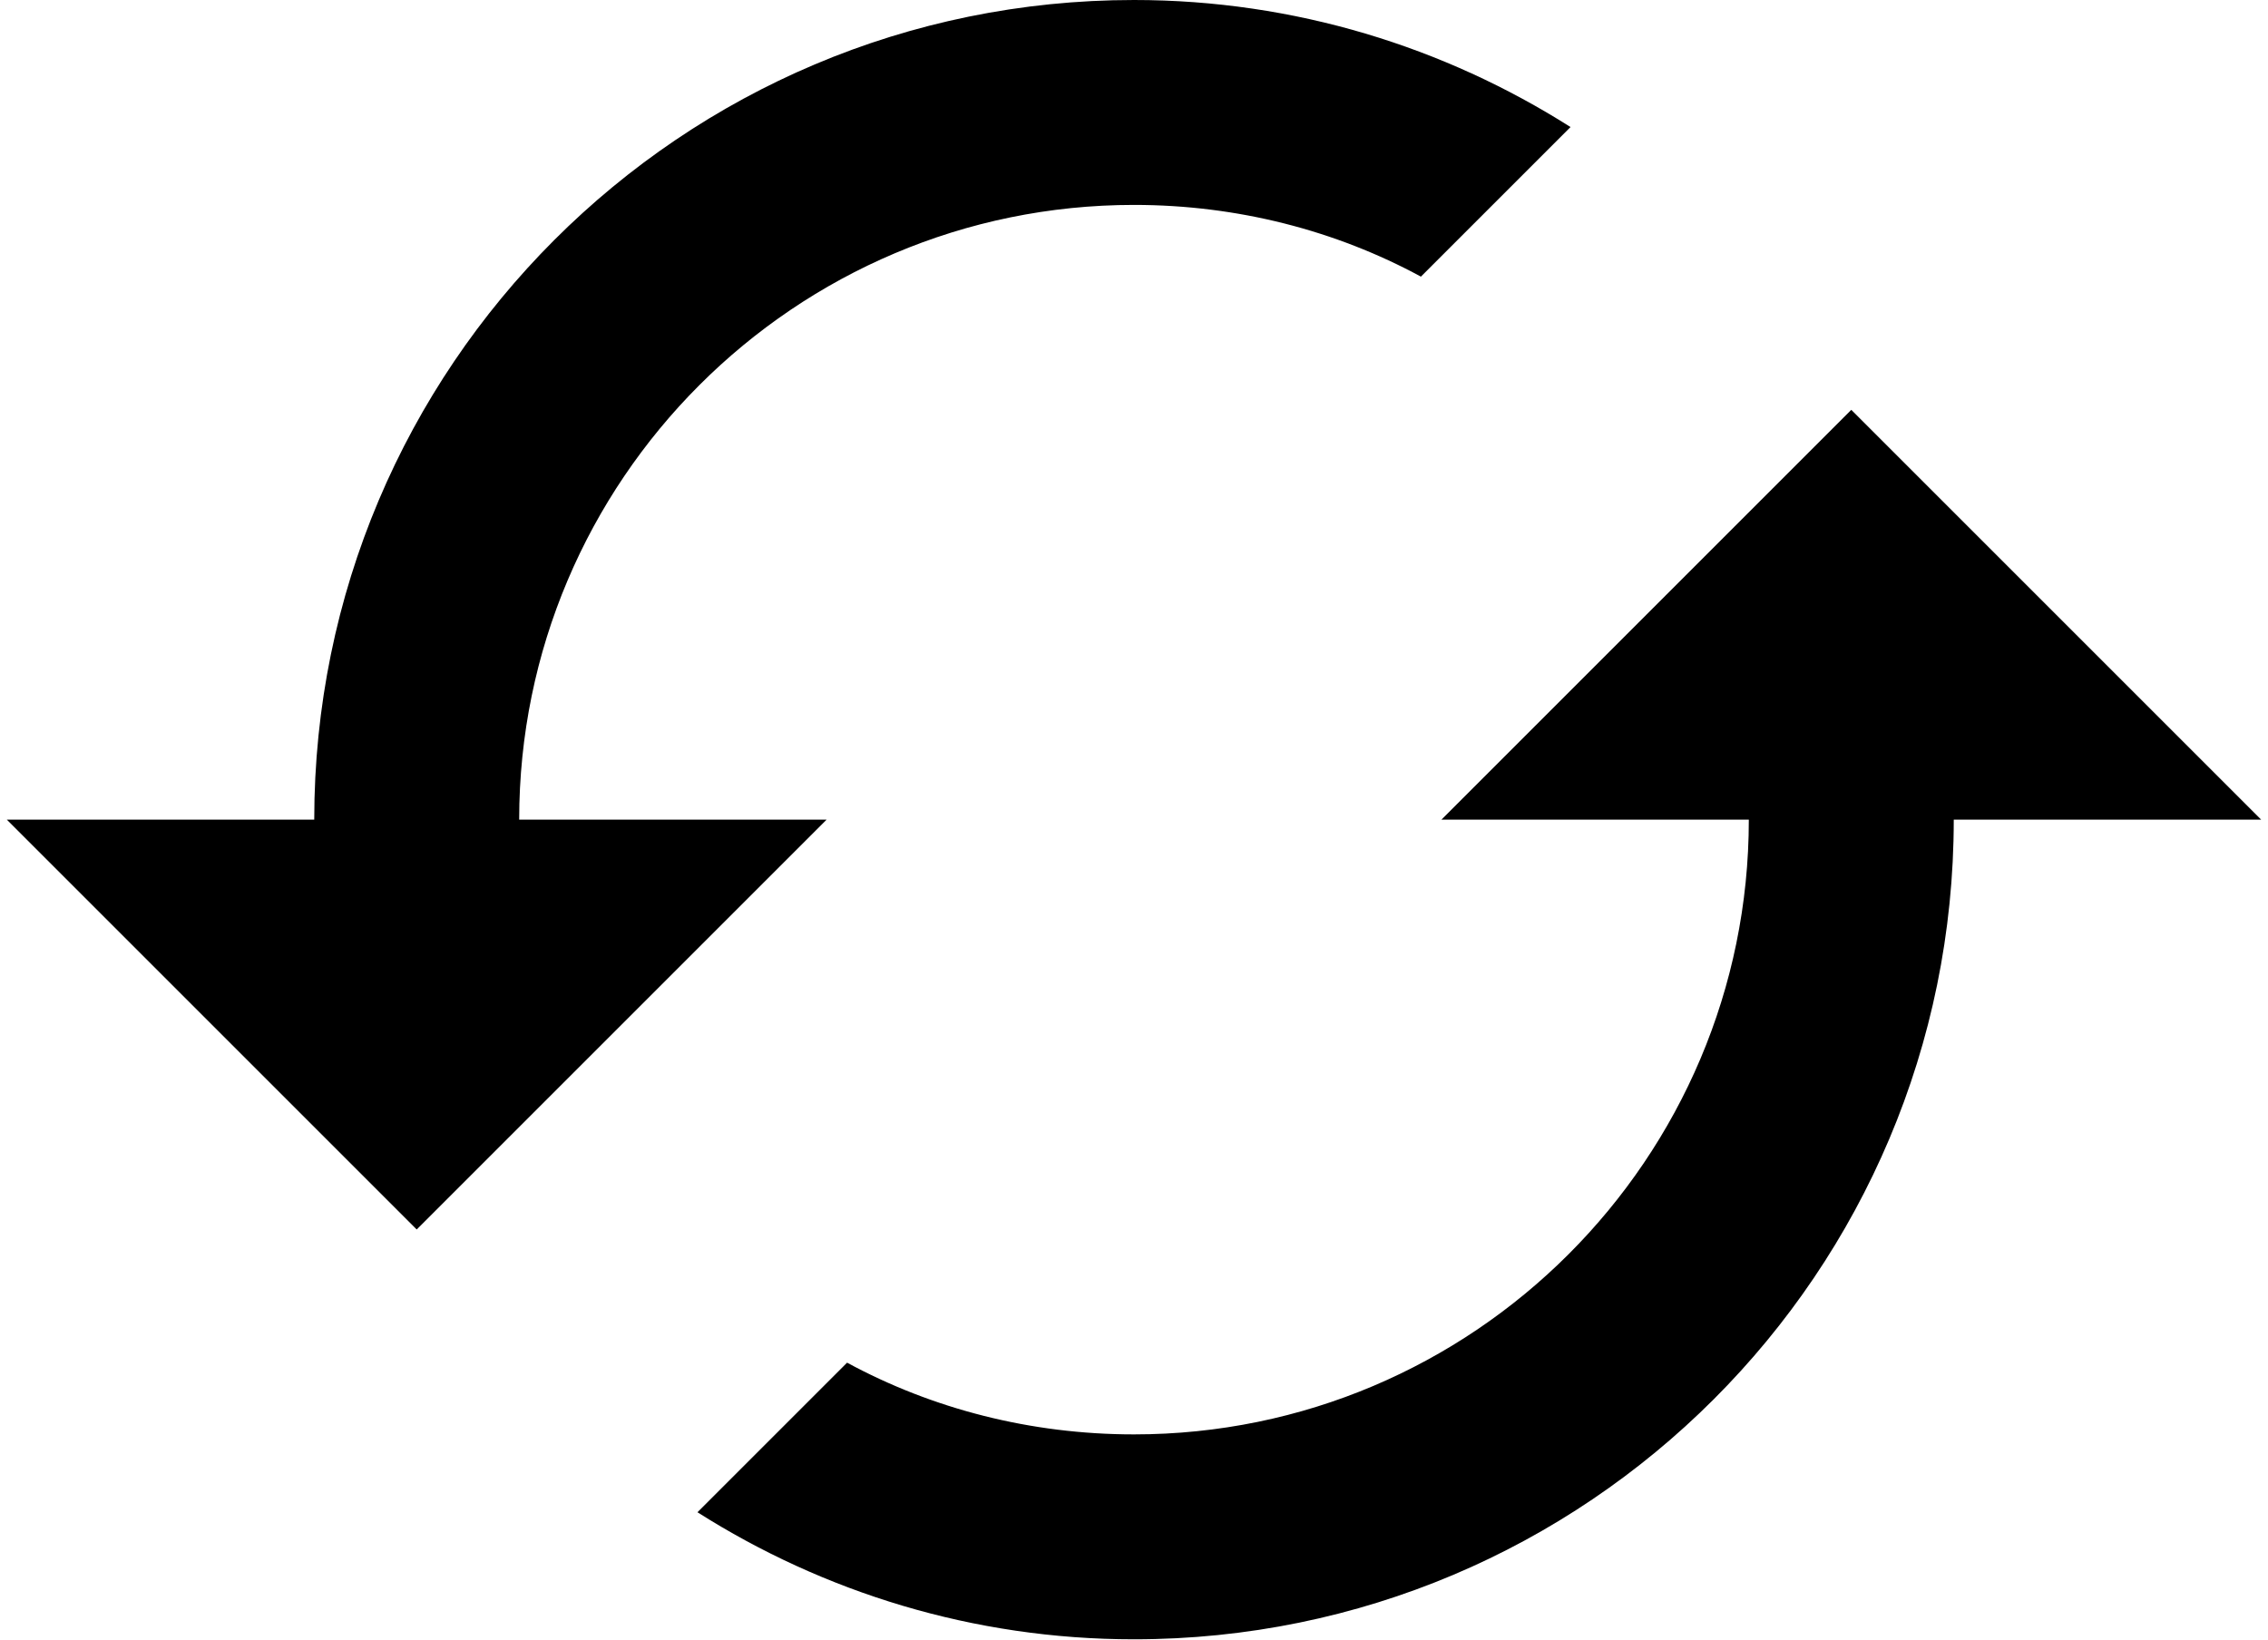
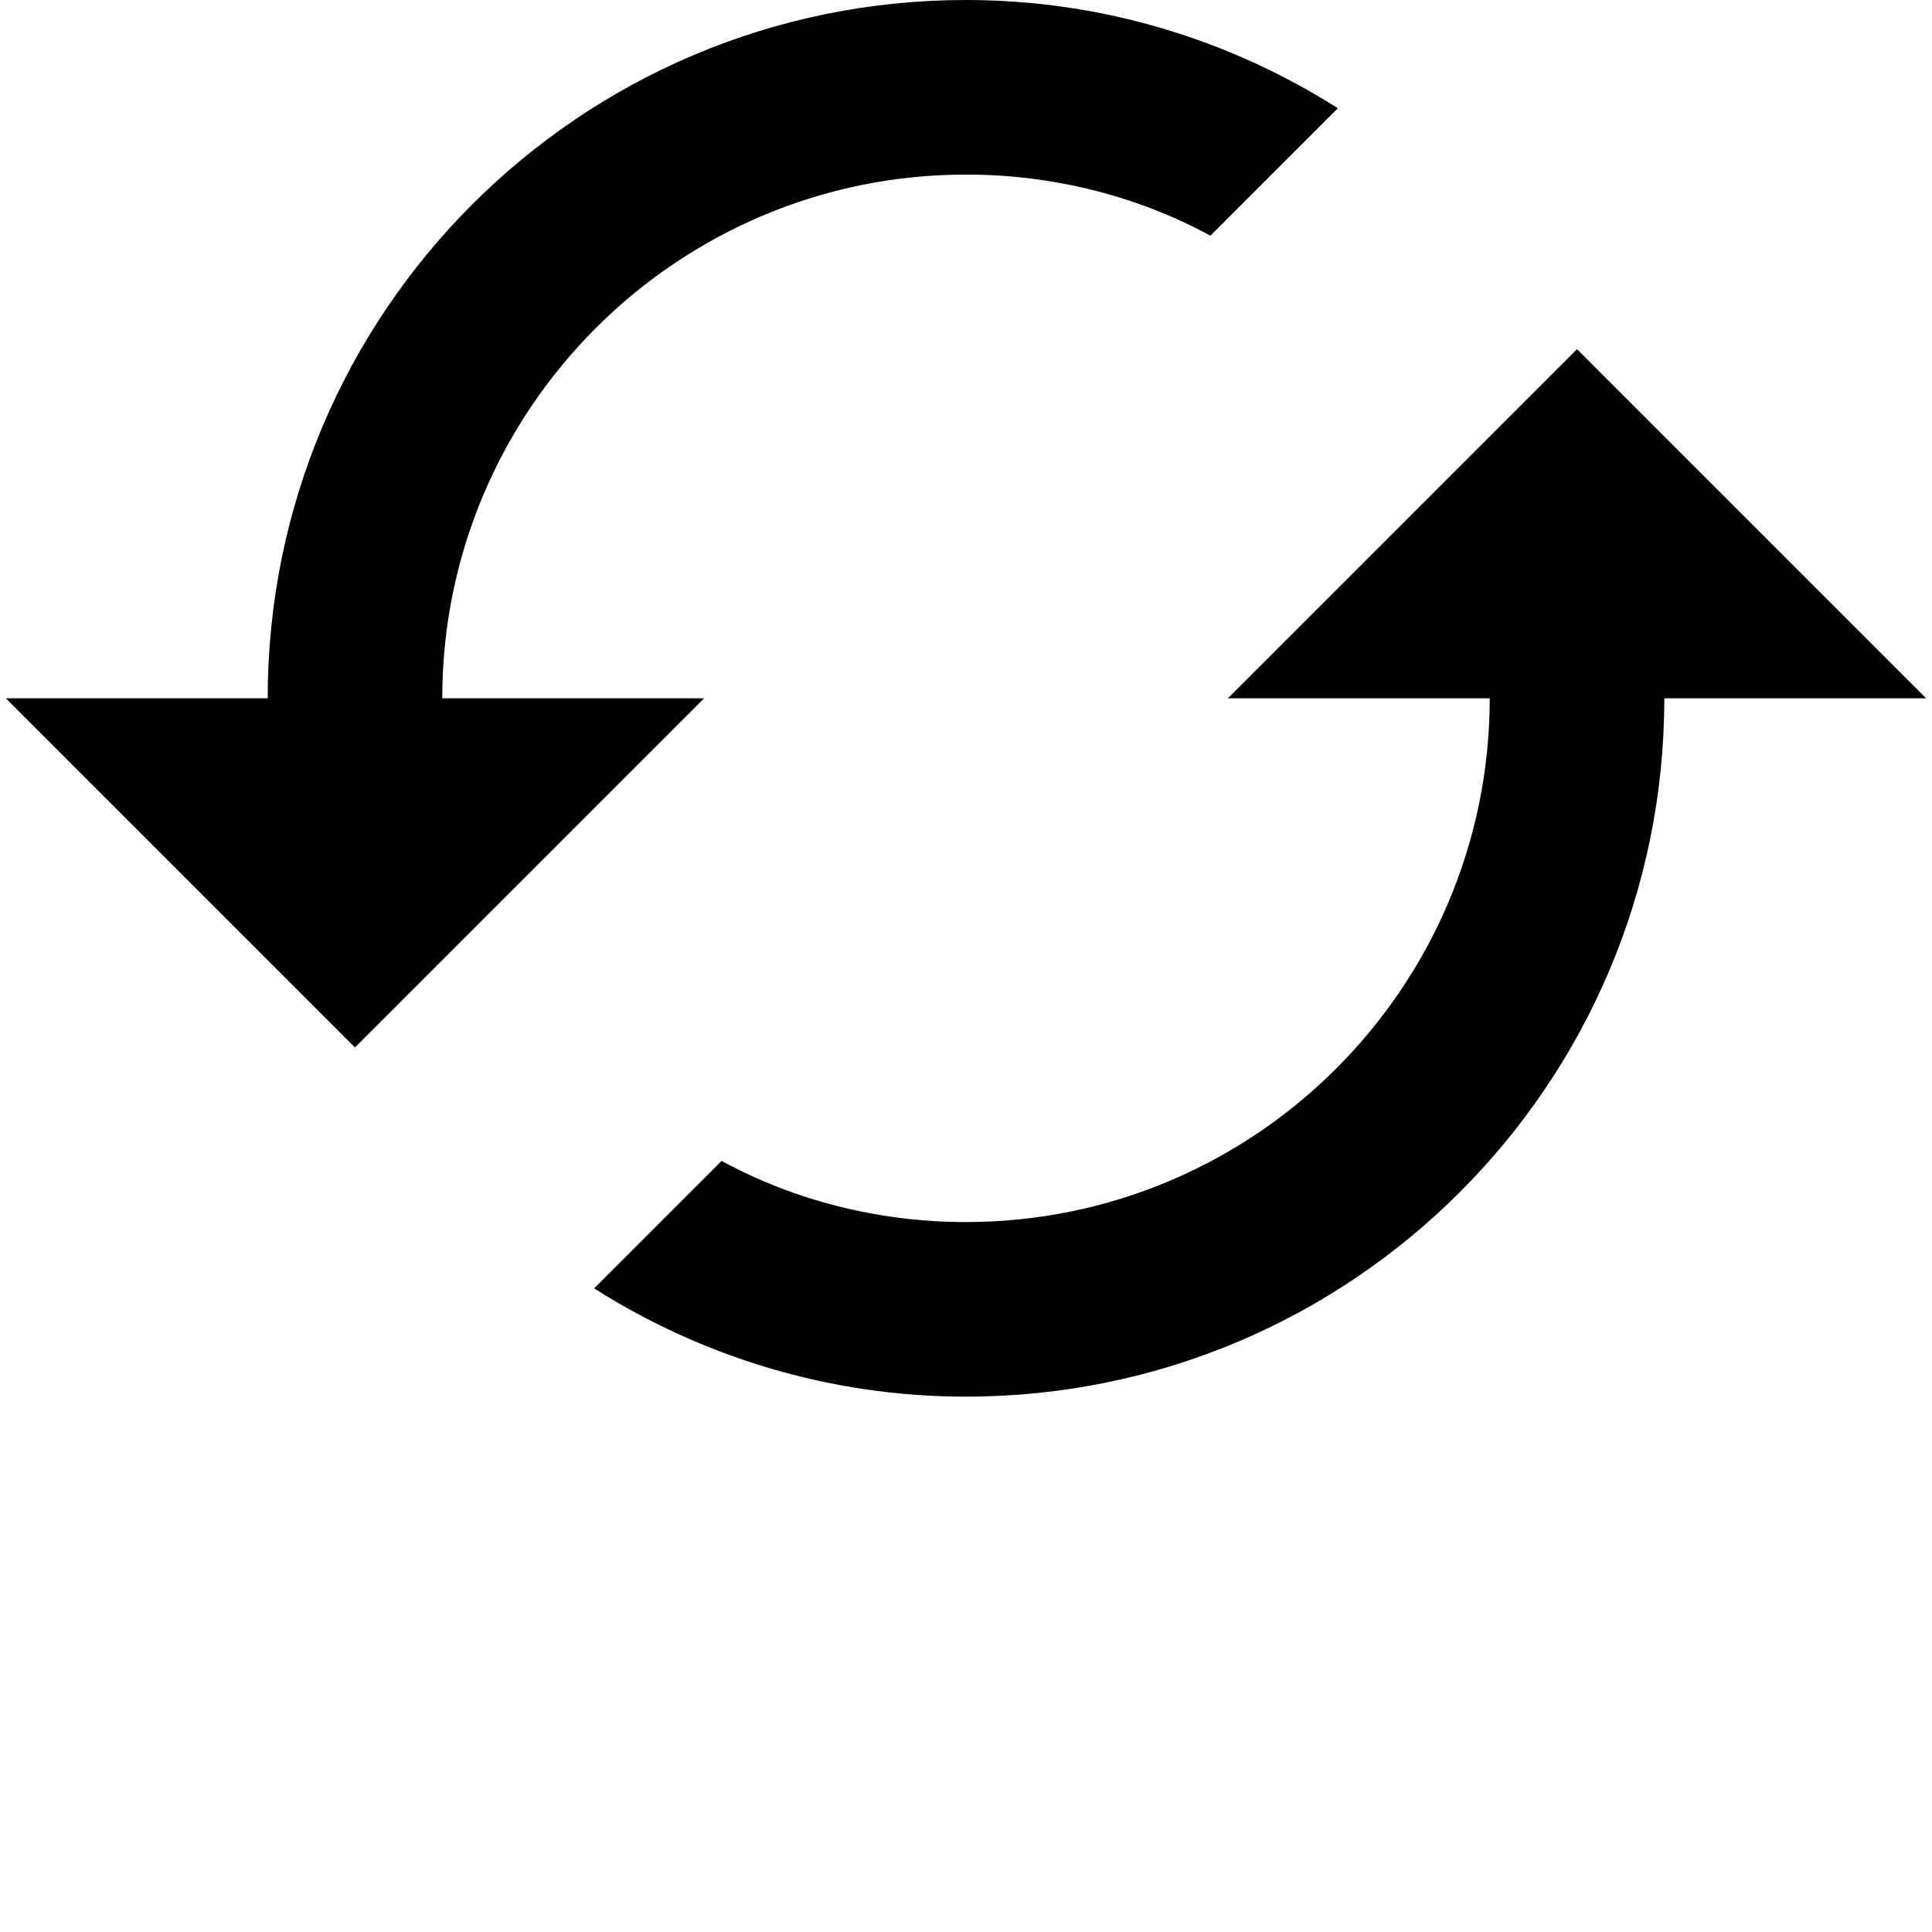
- <svg xmlns="http://www.w3.org/2000/svg" width="166" height="120" viewBox="0 0 166 120" fill="none">
+ <svg xmlns="http://www.w3.org/2000/svg" width="166" height="166" viewBox="0 0 166 166" fill="none">
  <path d="M135.5 30L105.5 60H128C128 84.825 107.825 105 83 105C75.425 105 68.225 103.125 62 99.75L51.05 110.7C60.275 116.55 71.225 120 83 120C116.15 120 143 93.15 143 60H165.5L135.5 30ZM38 60C38 35.175 58.175 15 83 15C90.575 15 97.775 16.875 104 20.25L114.95 9.3C105.725 3.45 94.775 0 83 0C49.85 0 23 26.85 23 60H0.5L30.5 90L60.5 60H38Z" fill="black" />
</svg>
